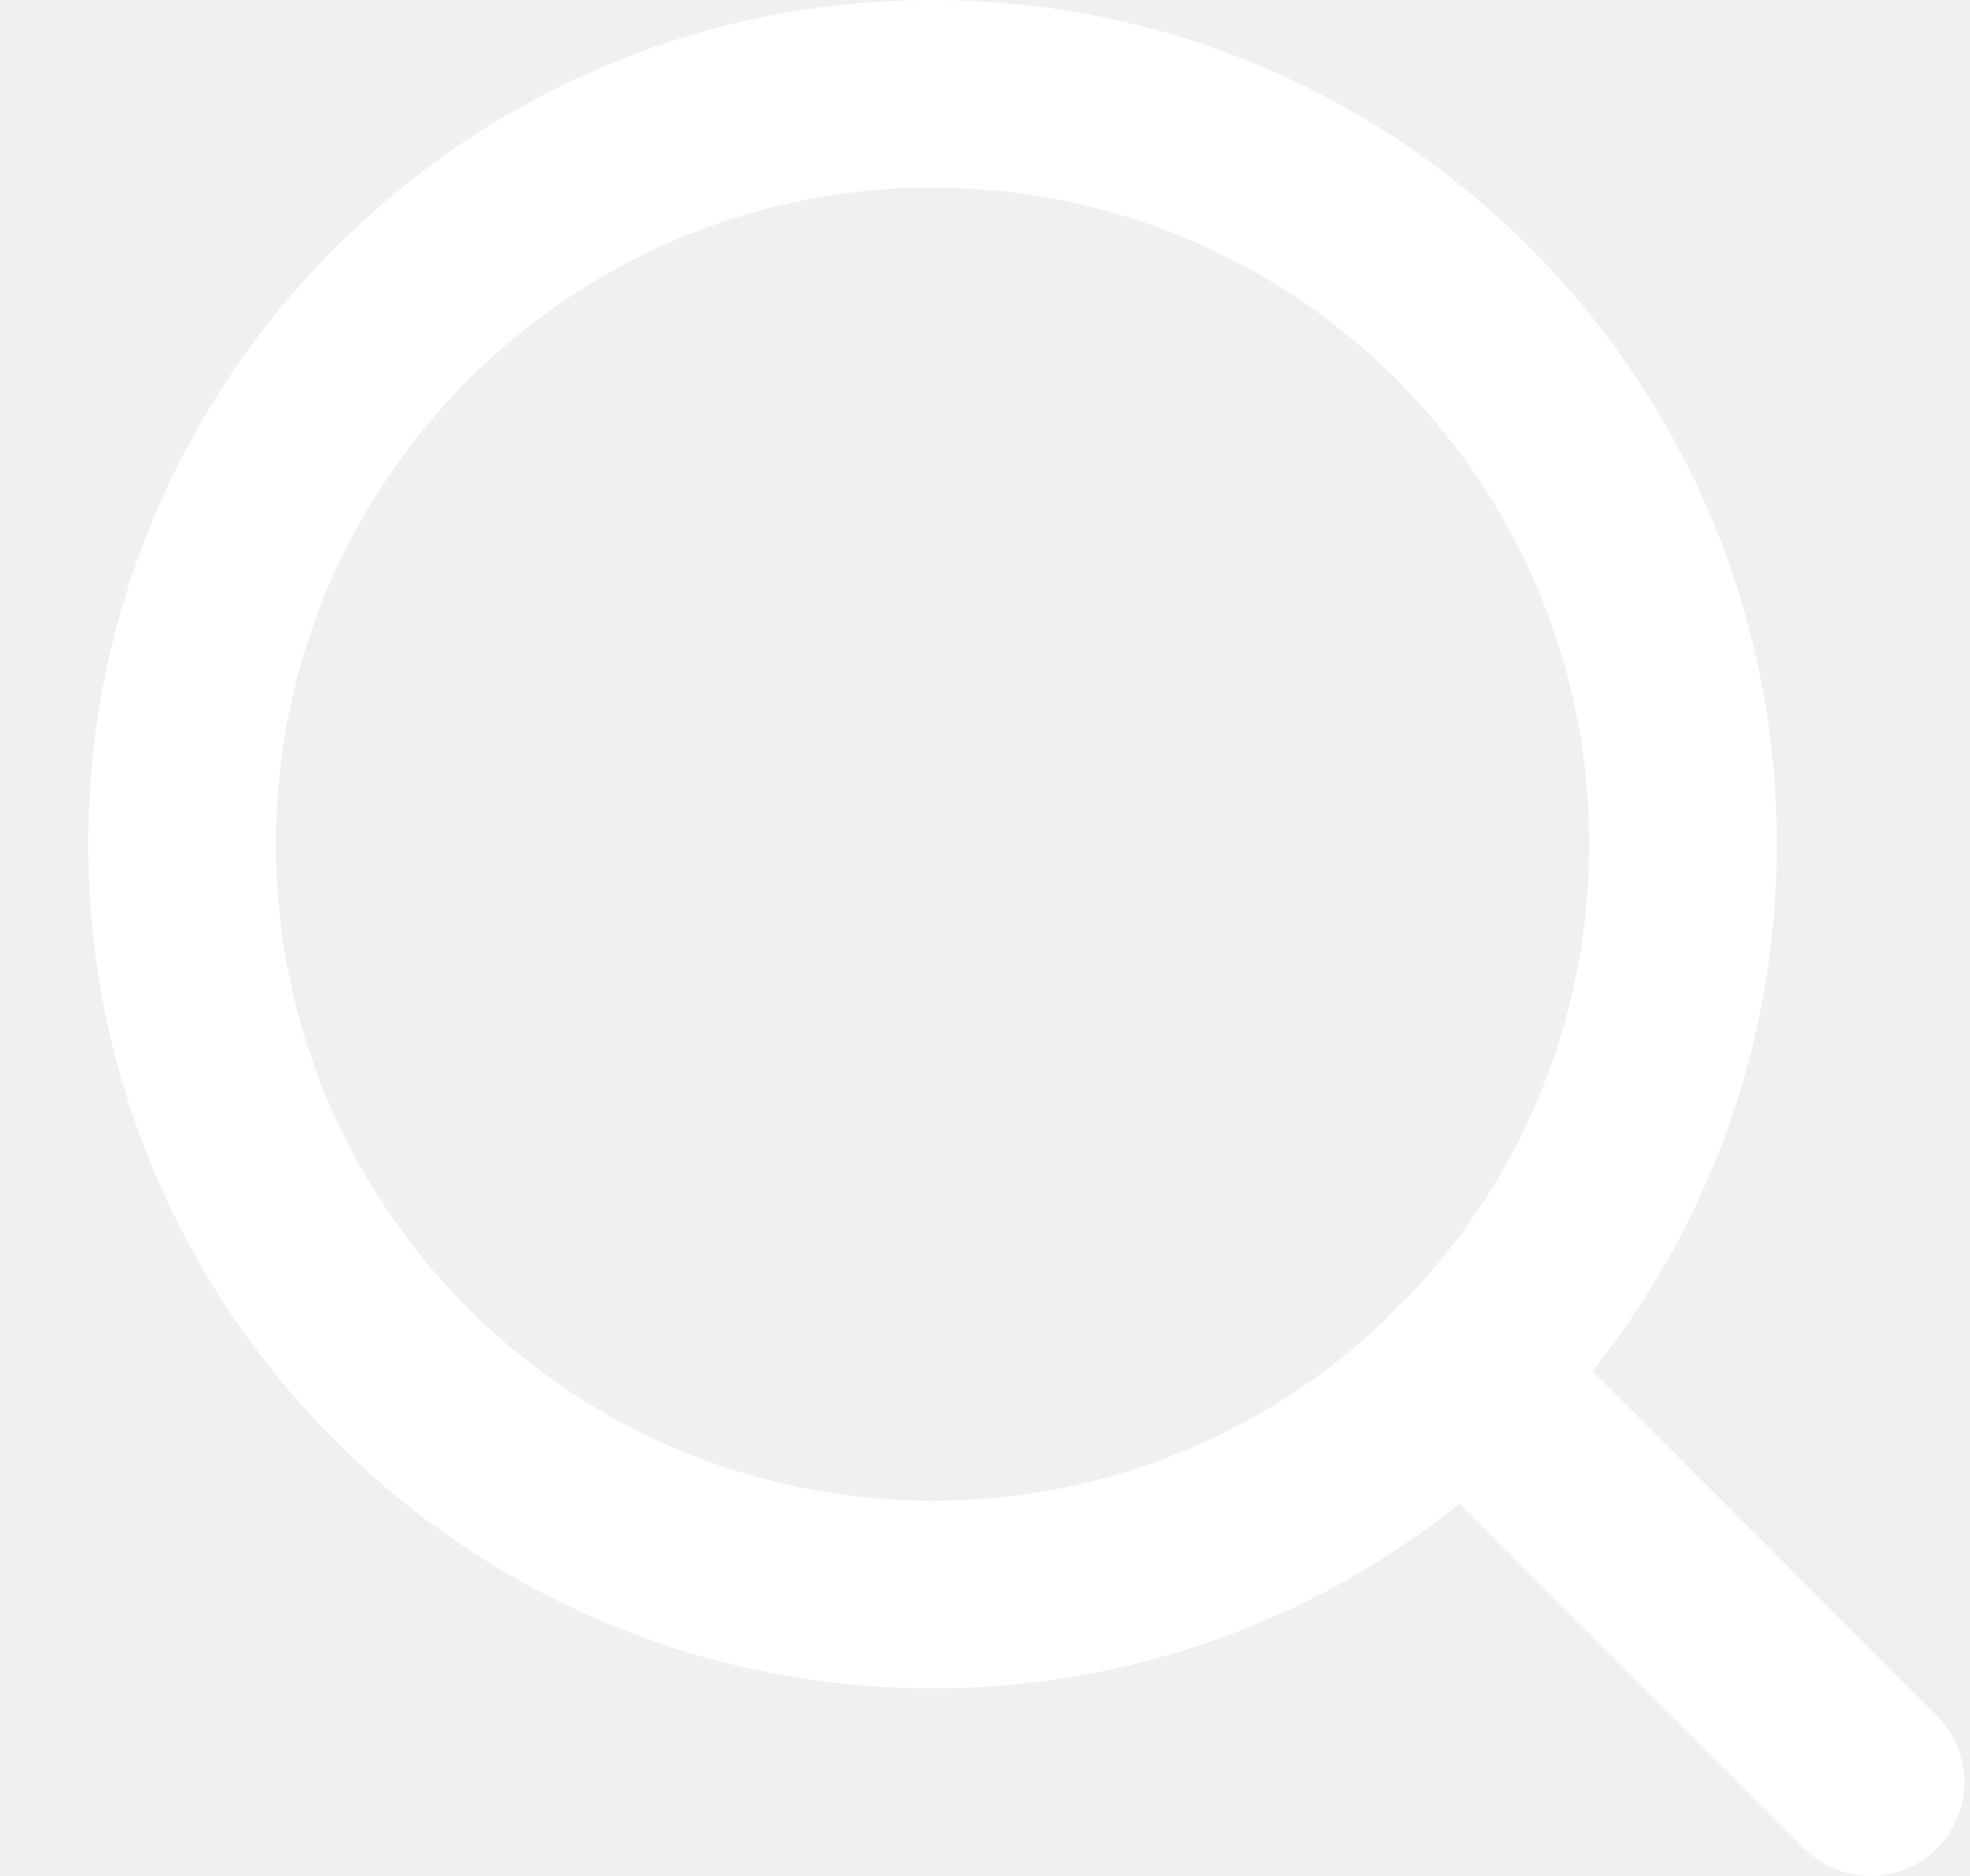
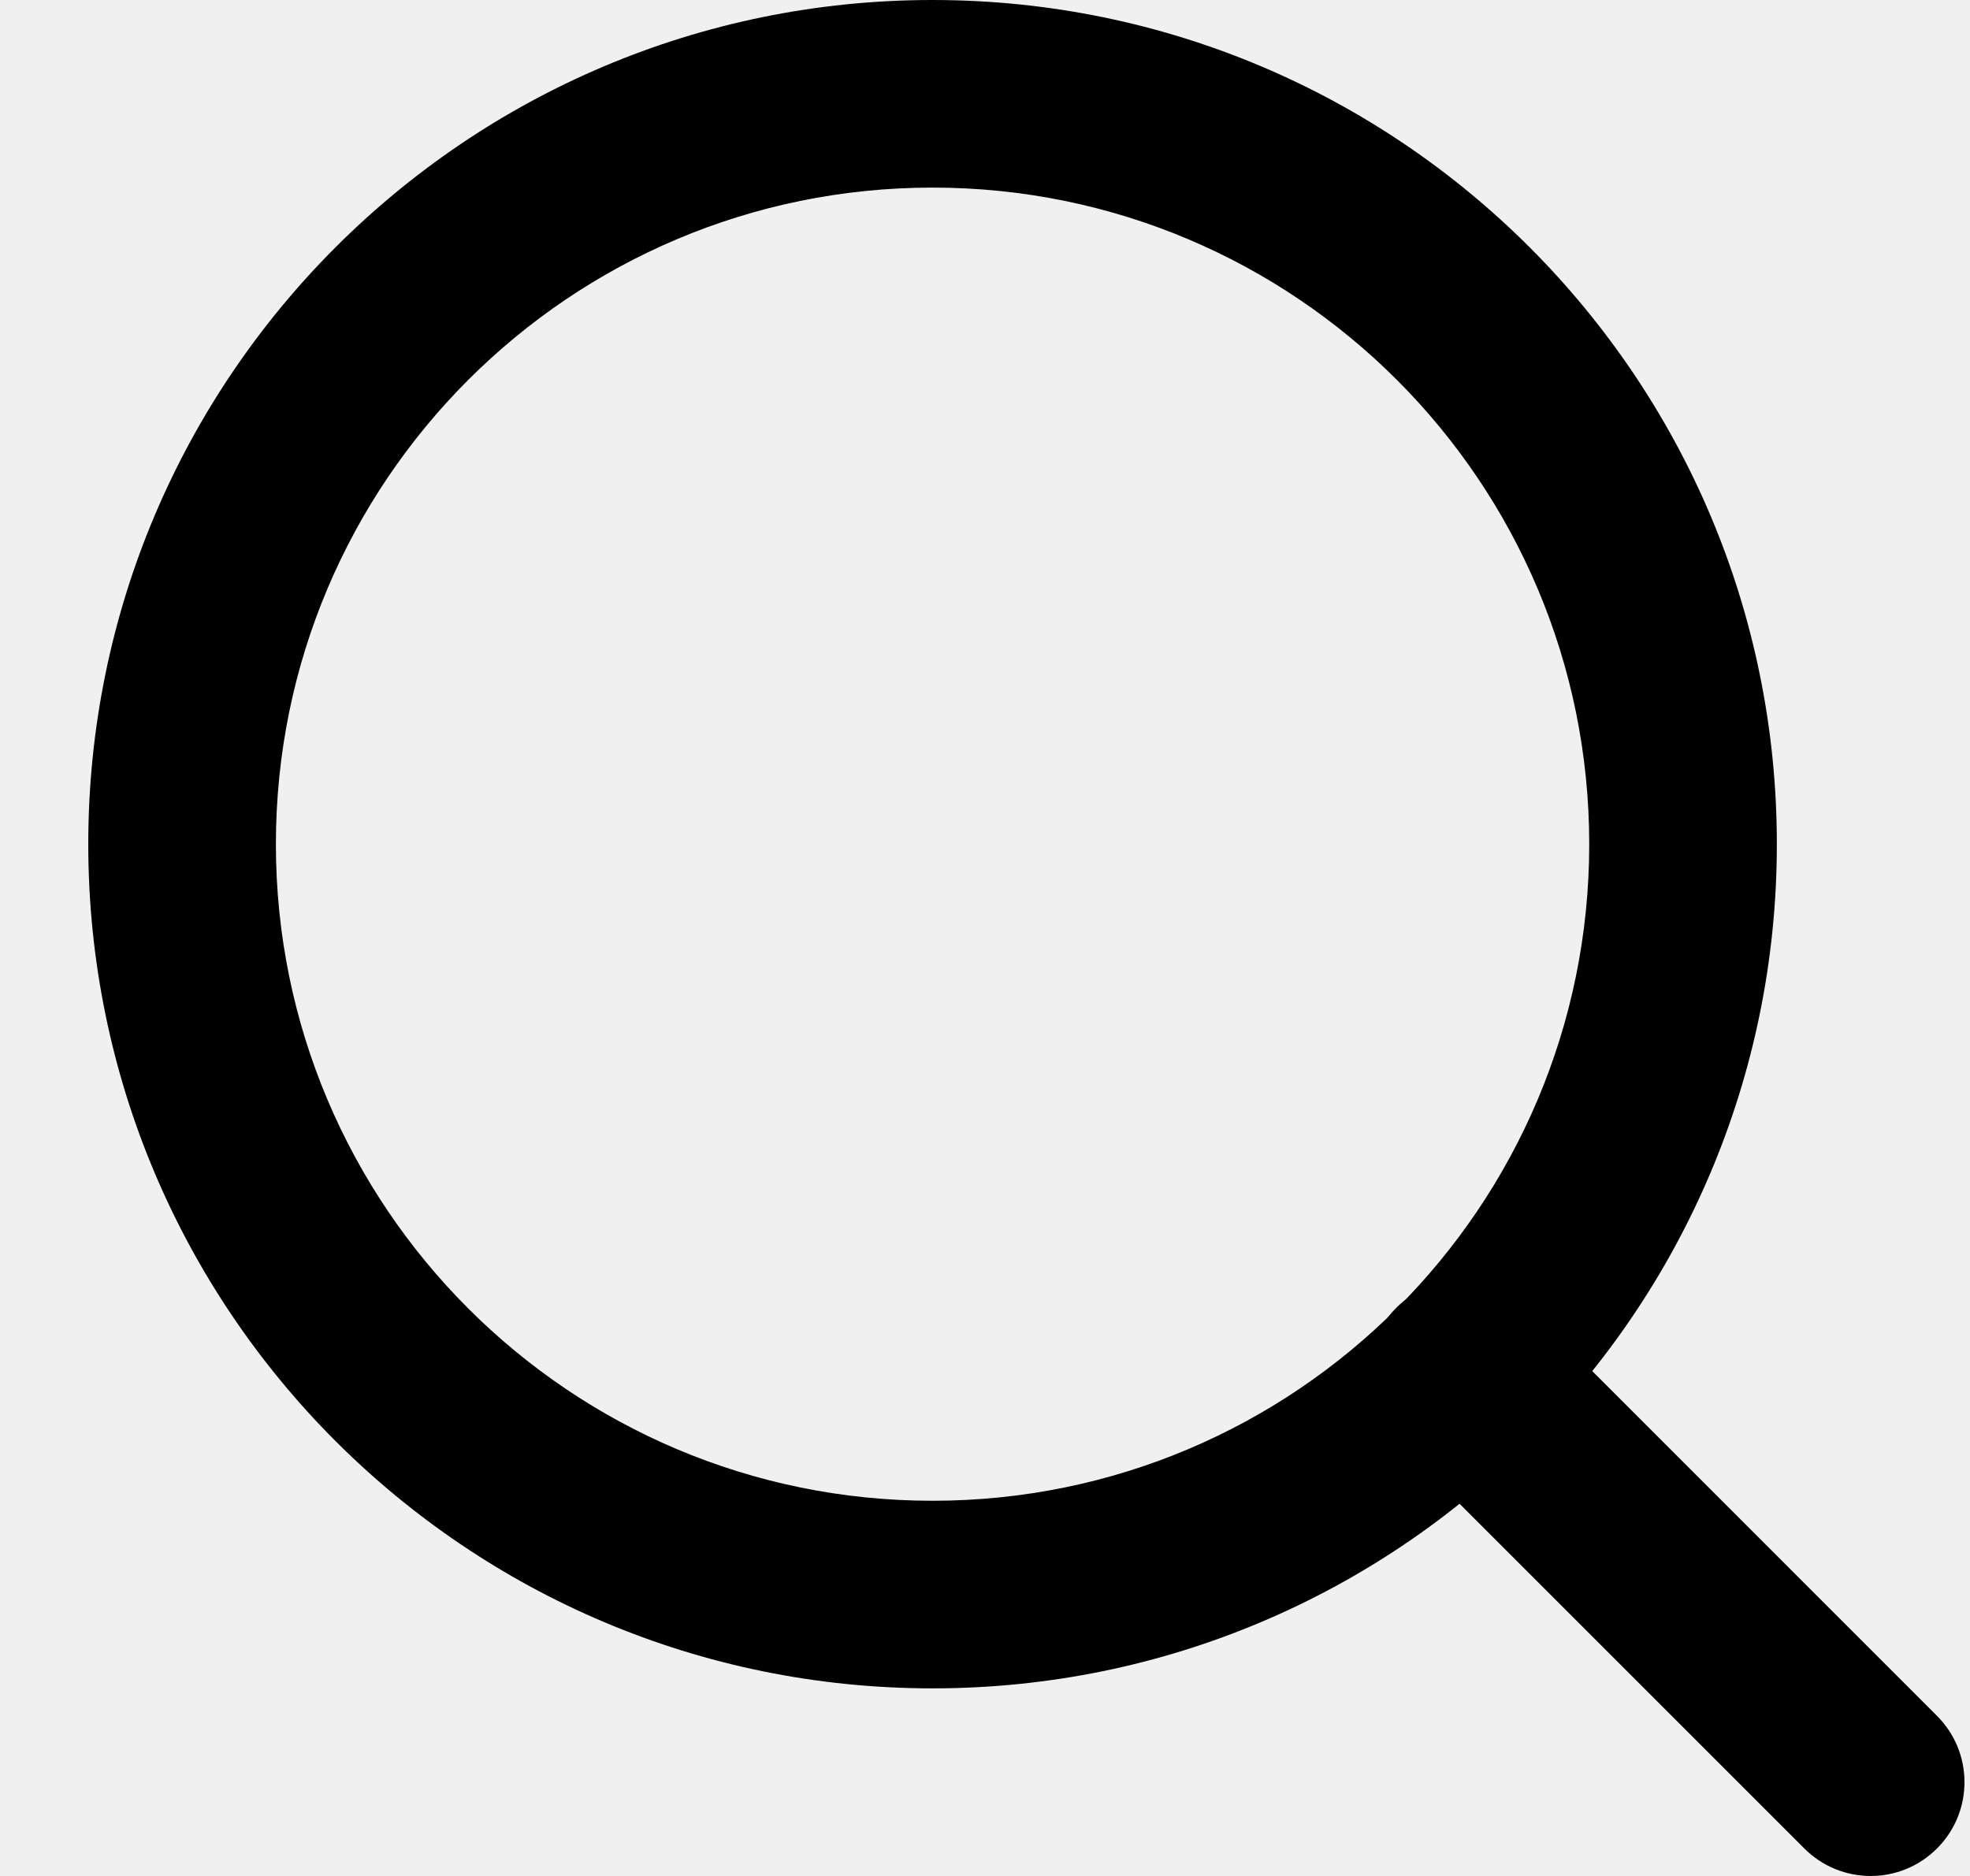
<svg xmlns="http://www.w3.org/2000/svg" width="21" height="20" viewBox="0 0 21 20" fill="none">
-   <path fill-rule="evenodd" clip-rule="evenodd" d="M9.941 2C6.075 2 2.941 5.134 2.941 9C2.941 12.866 6.075 16 9.941 16C13.807 16 16.941 12.866 16.941 9C16.941 5.134 13.807 2 9.941 2ZM0.941 9C0.941 4.029 4.971 0 9.941 0C14.912 0 18.941 4.029 18.941 9C18.941 13.971 14.912 18 9.941 18C4.971 18 0.941 13.971 0.941 9Z" fill="white" />
-   <path fill-rule="evenodd" clip-rule="evenodd" d="M14.884 13.943C15.275 13.552 15.908 13.552 16.299 13.943L20.648 18.293C21.039 18.683 21.039 19.317 20.648 19.707C20.258 20.098 19.625 20.098 19.234 19.707L14.884 15.357C14.494 14.967 14.494 14.333 14.884 13.943Z" fill="white" />
+   <path fill-rule="evenodd" clip-rule="evenodd" d="M9.941 2C6.075 2 2.941 5.134 2.941 9C2.941 12.866 6.075 16 9.941 16C13.807 16 16.941 12.866 16.941 9C16.941 5.134 13.807 2 9.941 2ZM0.941 9C0.941 4.029 4.971 0 9.941 0C14.912 0 18.941 4.029 18.941 9C18.941 13.971 14.912 18 9.941 18C4.971 18 0.941 13.971 0.941 9Z" fill="currentColor" />
+   <path fill-rule="evenodd" clip-rule="evenodd" d="M14.884 13.943C15.275 13.552 15.908 13.552 16.299 13.943L20.648 18.293C21.039 18.683 21.039 19.317 20.648 19.707C20.258 20.098 19.625 20.098 19.234 19.707L14.884 15.357C14.494 14.967 14.494 14.333 14.884 13.943Z" fill="currentColor" />
</svg>
